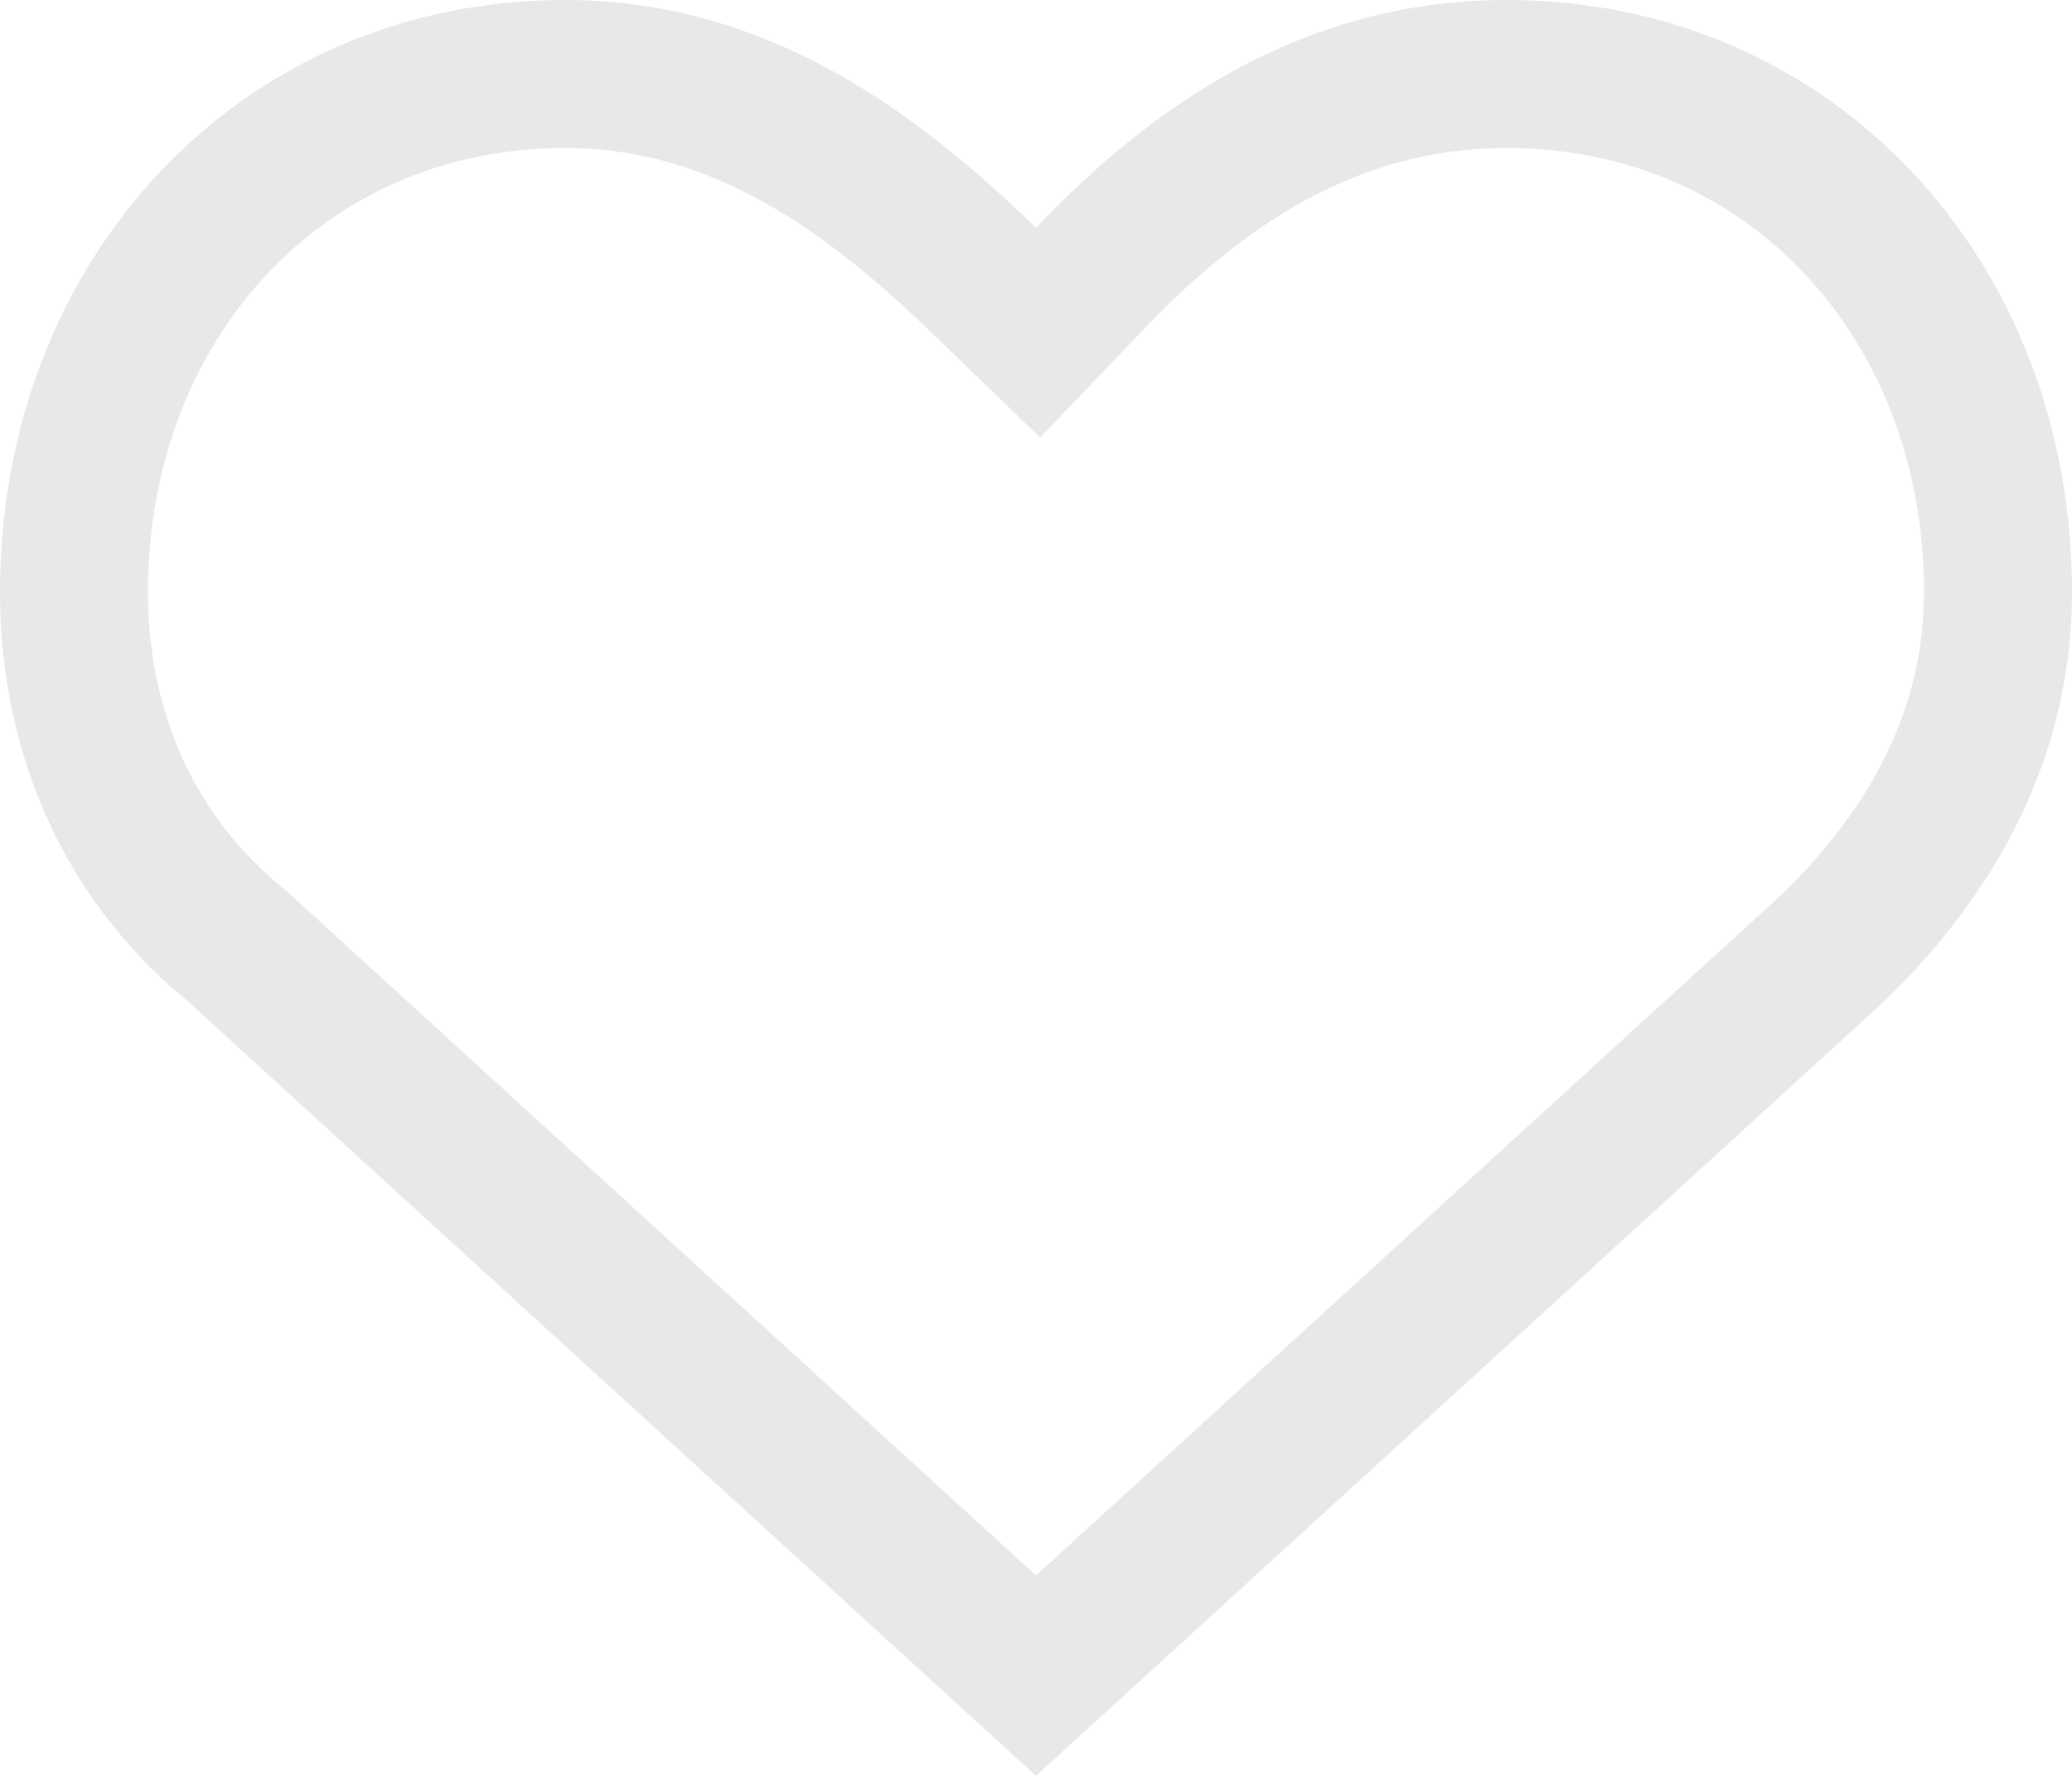
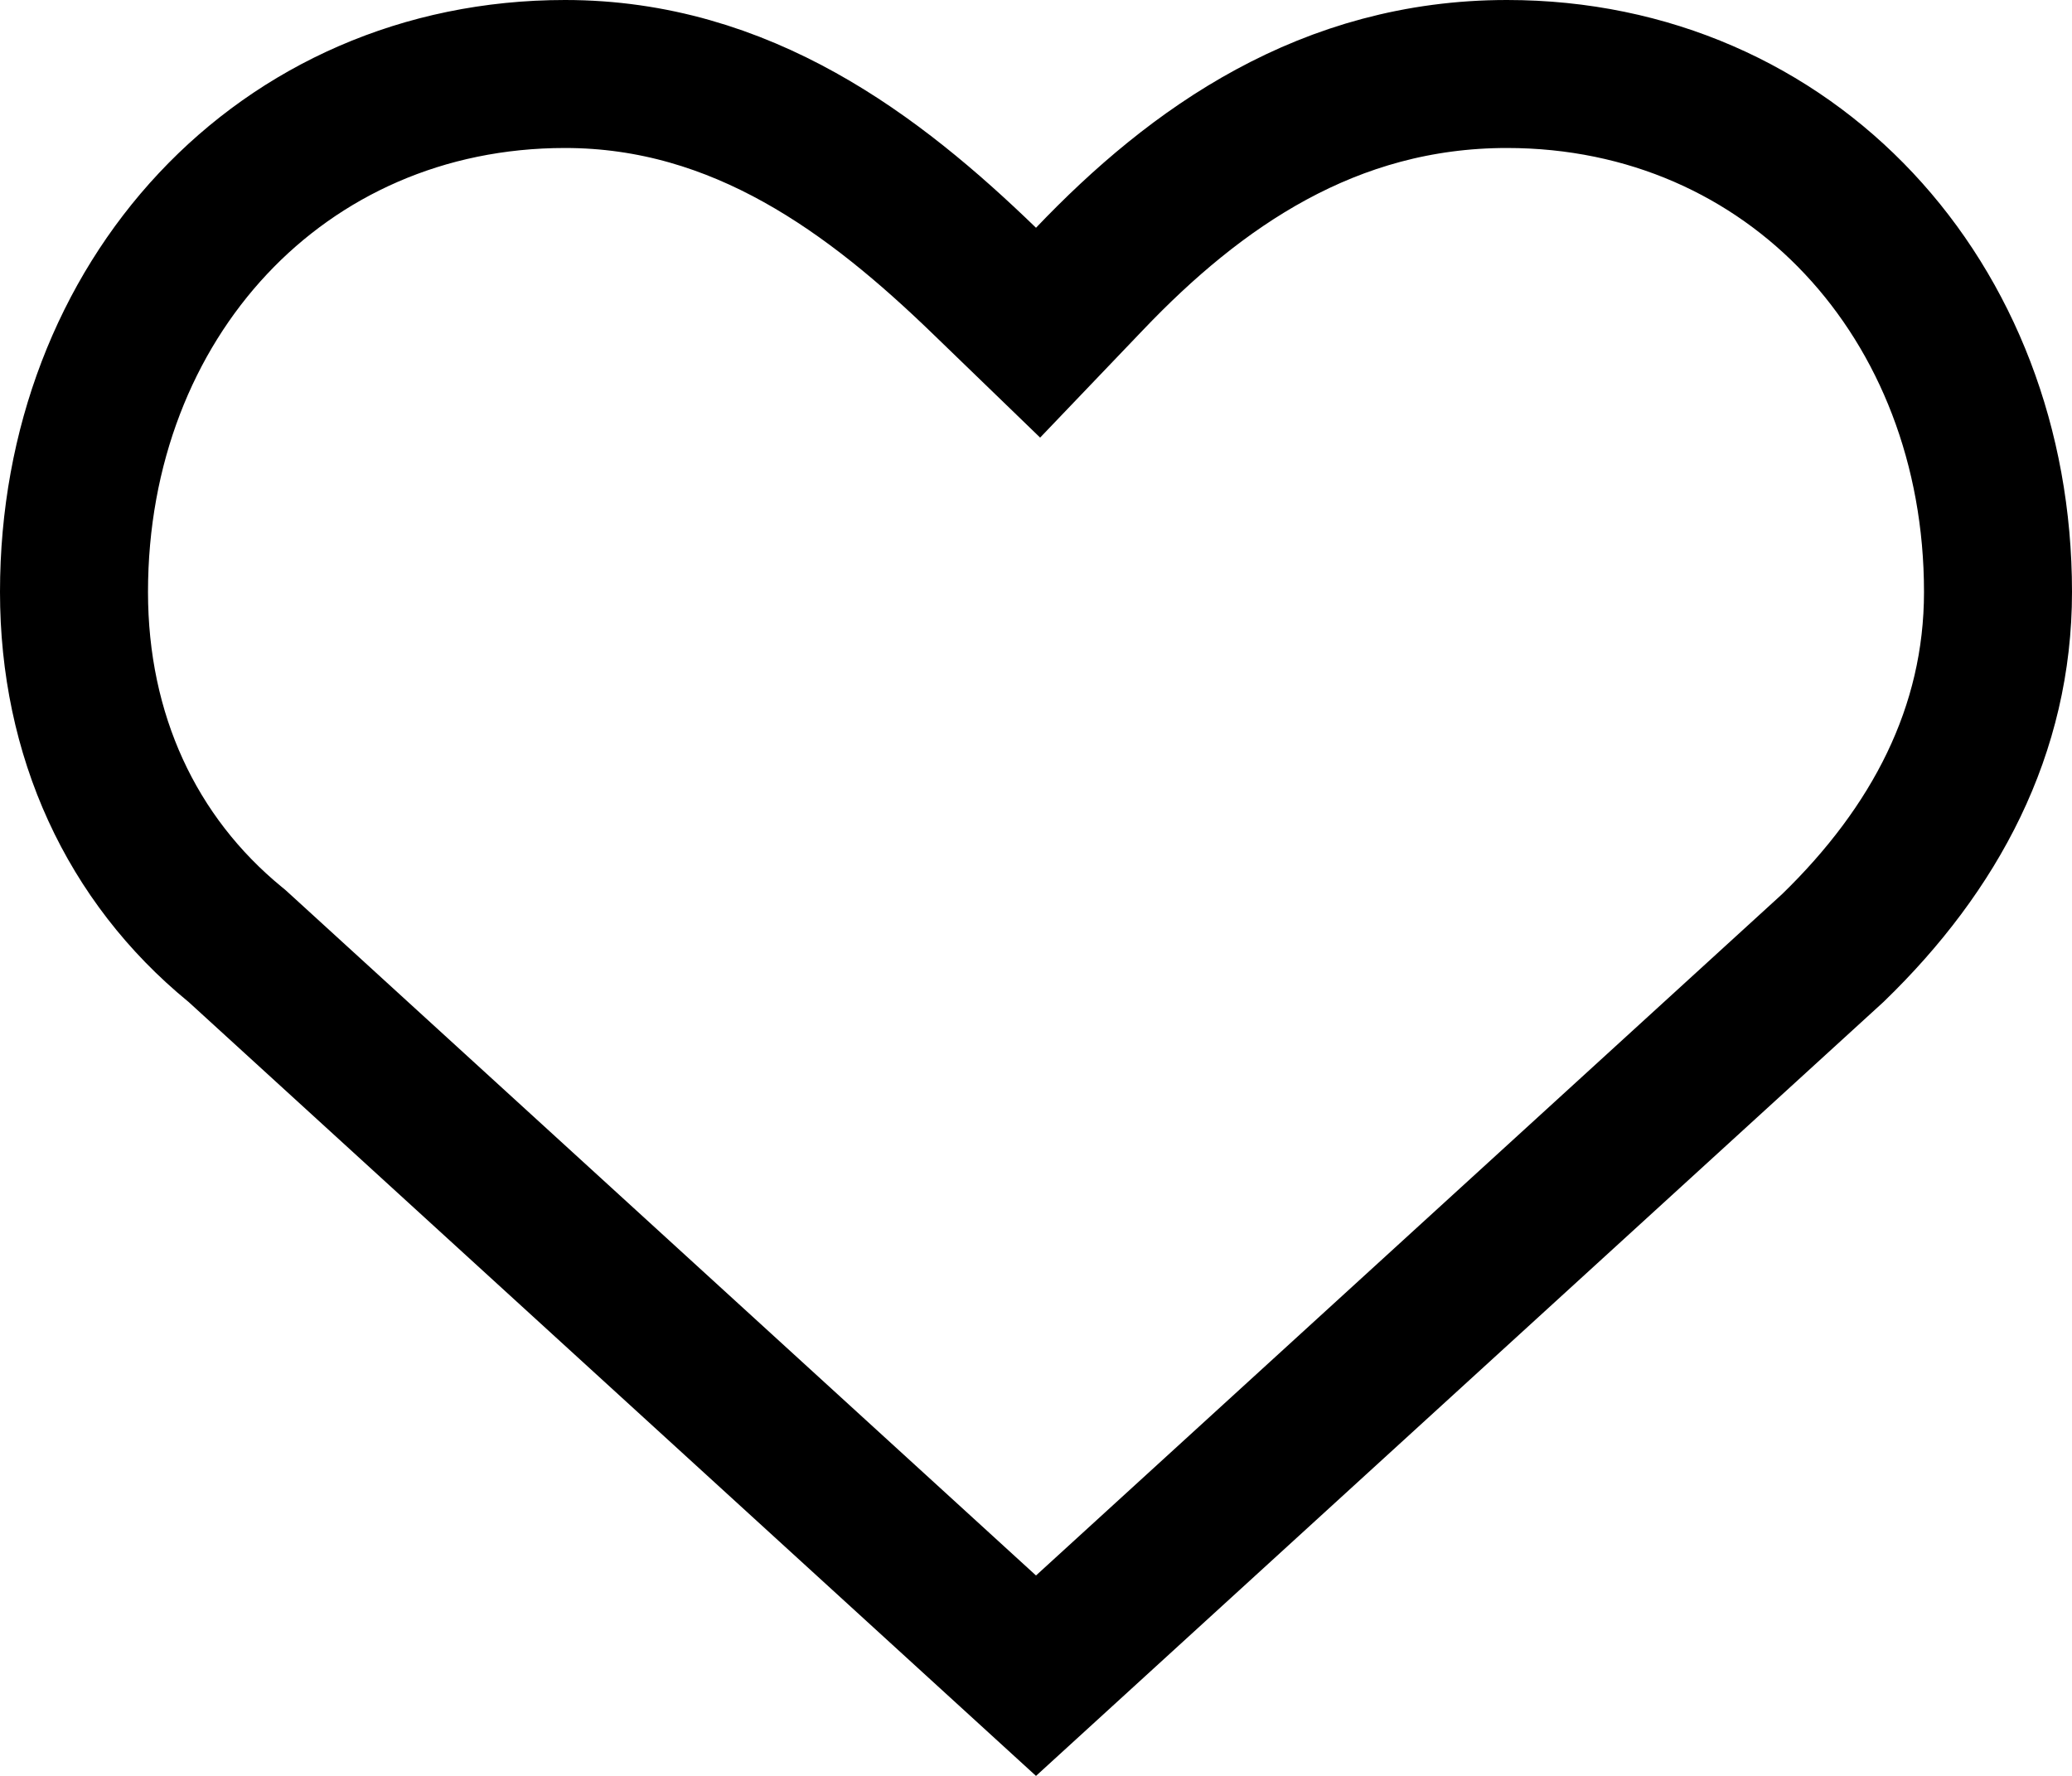
<svg xmlns="http://www.w3.org/2000/svg" width="14" height="12" viewBox="0 0 14 12" fill="none">
-   <path d="M6.652 1.898L7.014 2.248L7.362 1.884C8.082 1.129 8.978 0.5 10.182 0.5C12.102 0.5 13.5 2.029 13.5 4C13.5 4.937 13.075 5.736 12.385 6.405L7 11.323L1.61 6.4L1.6 6.391L1.589 6.382C0.886 5.806 0.5 4.968 0.5 4C0.5 2.029 1.898 0.5 3.818 0.5C5.013 0.5 5.908 1.178 6.652 1.898Z" stroke="#E8E8E8" />
+   <path d="M6.652 1.898L7.014 2.248L7.362 1.884C8.082 1.129 8.978 0.5 10.182 0.5C12.102 0.5 13.5 2.029 13.5 4C13.5 4.937 13.075 5.736 12.385 6.405L7 11.323L1.61 6.4L1.6 6.391L1.589 6.382C0.886 5.806 0.5 4.968 0.5 4C0.5 2.029 1.898 0.5 3.818 0.5C5.013 0.5 5.908 1.178 6.652 1.898Z" stroke="black" />
</svg>
